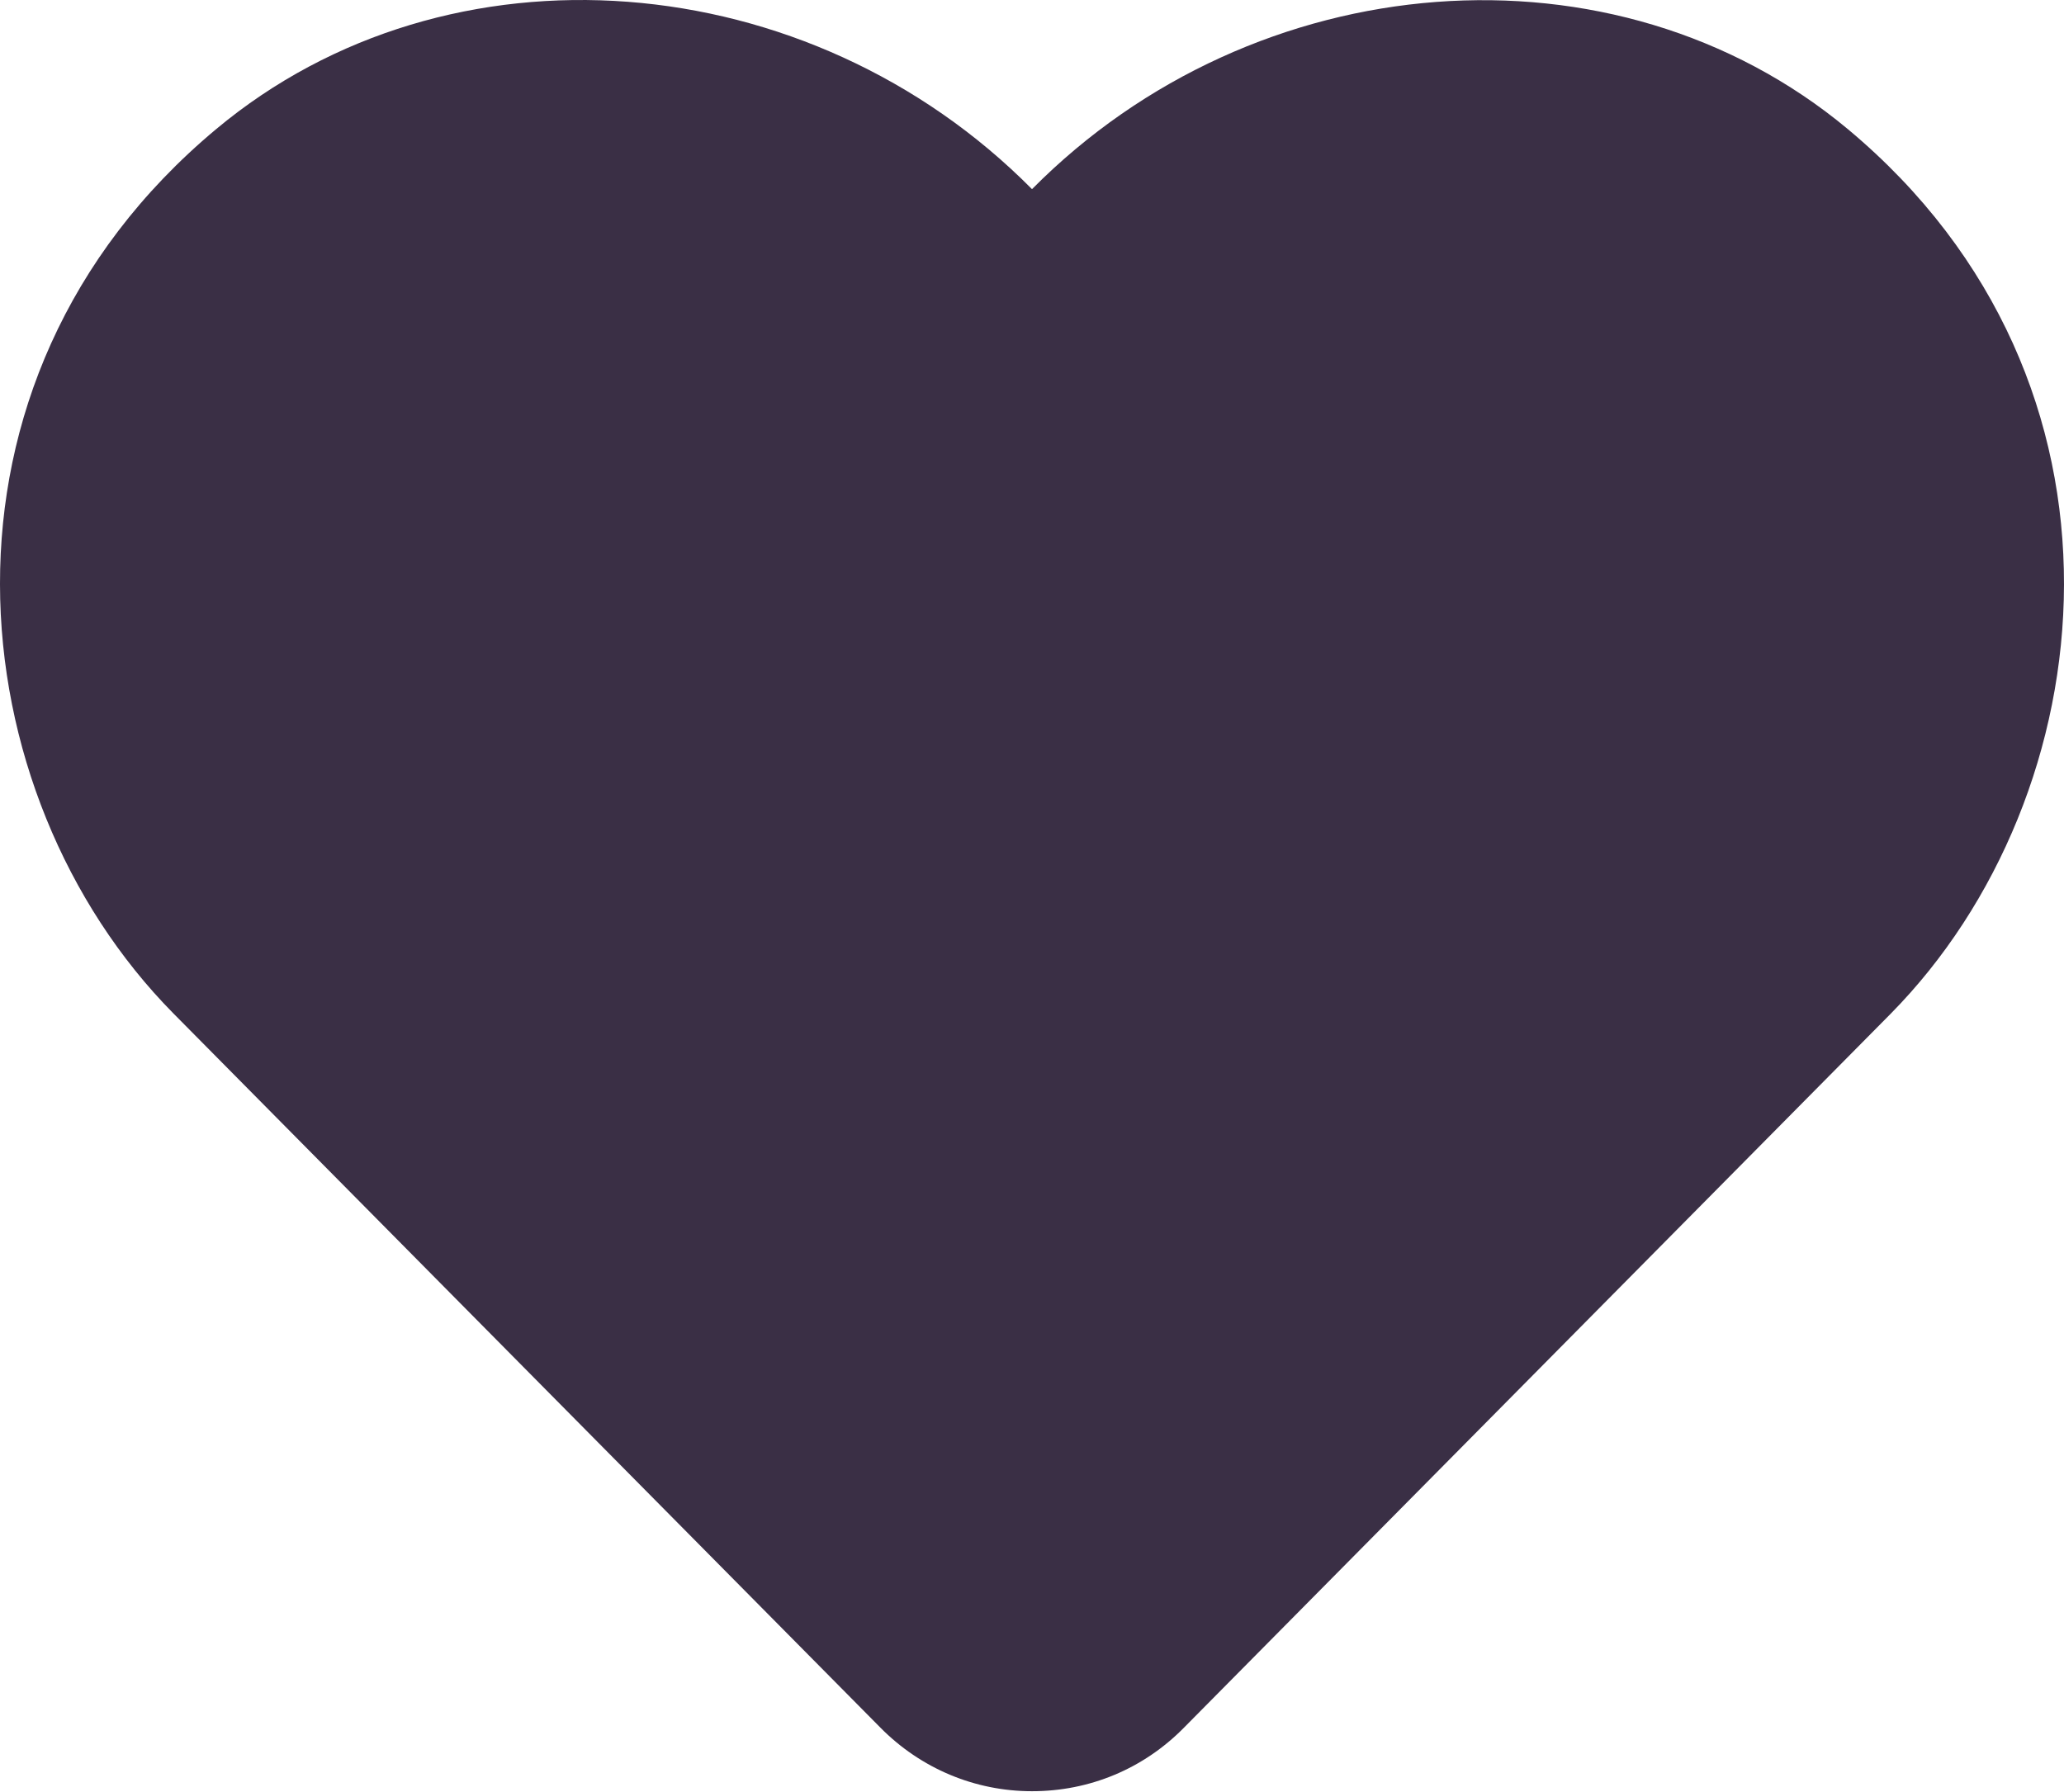
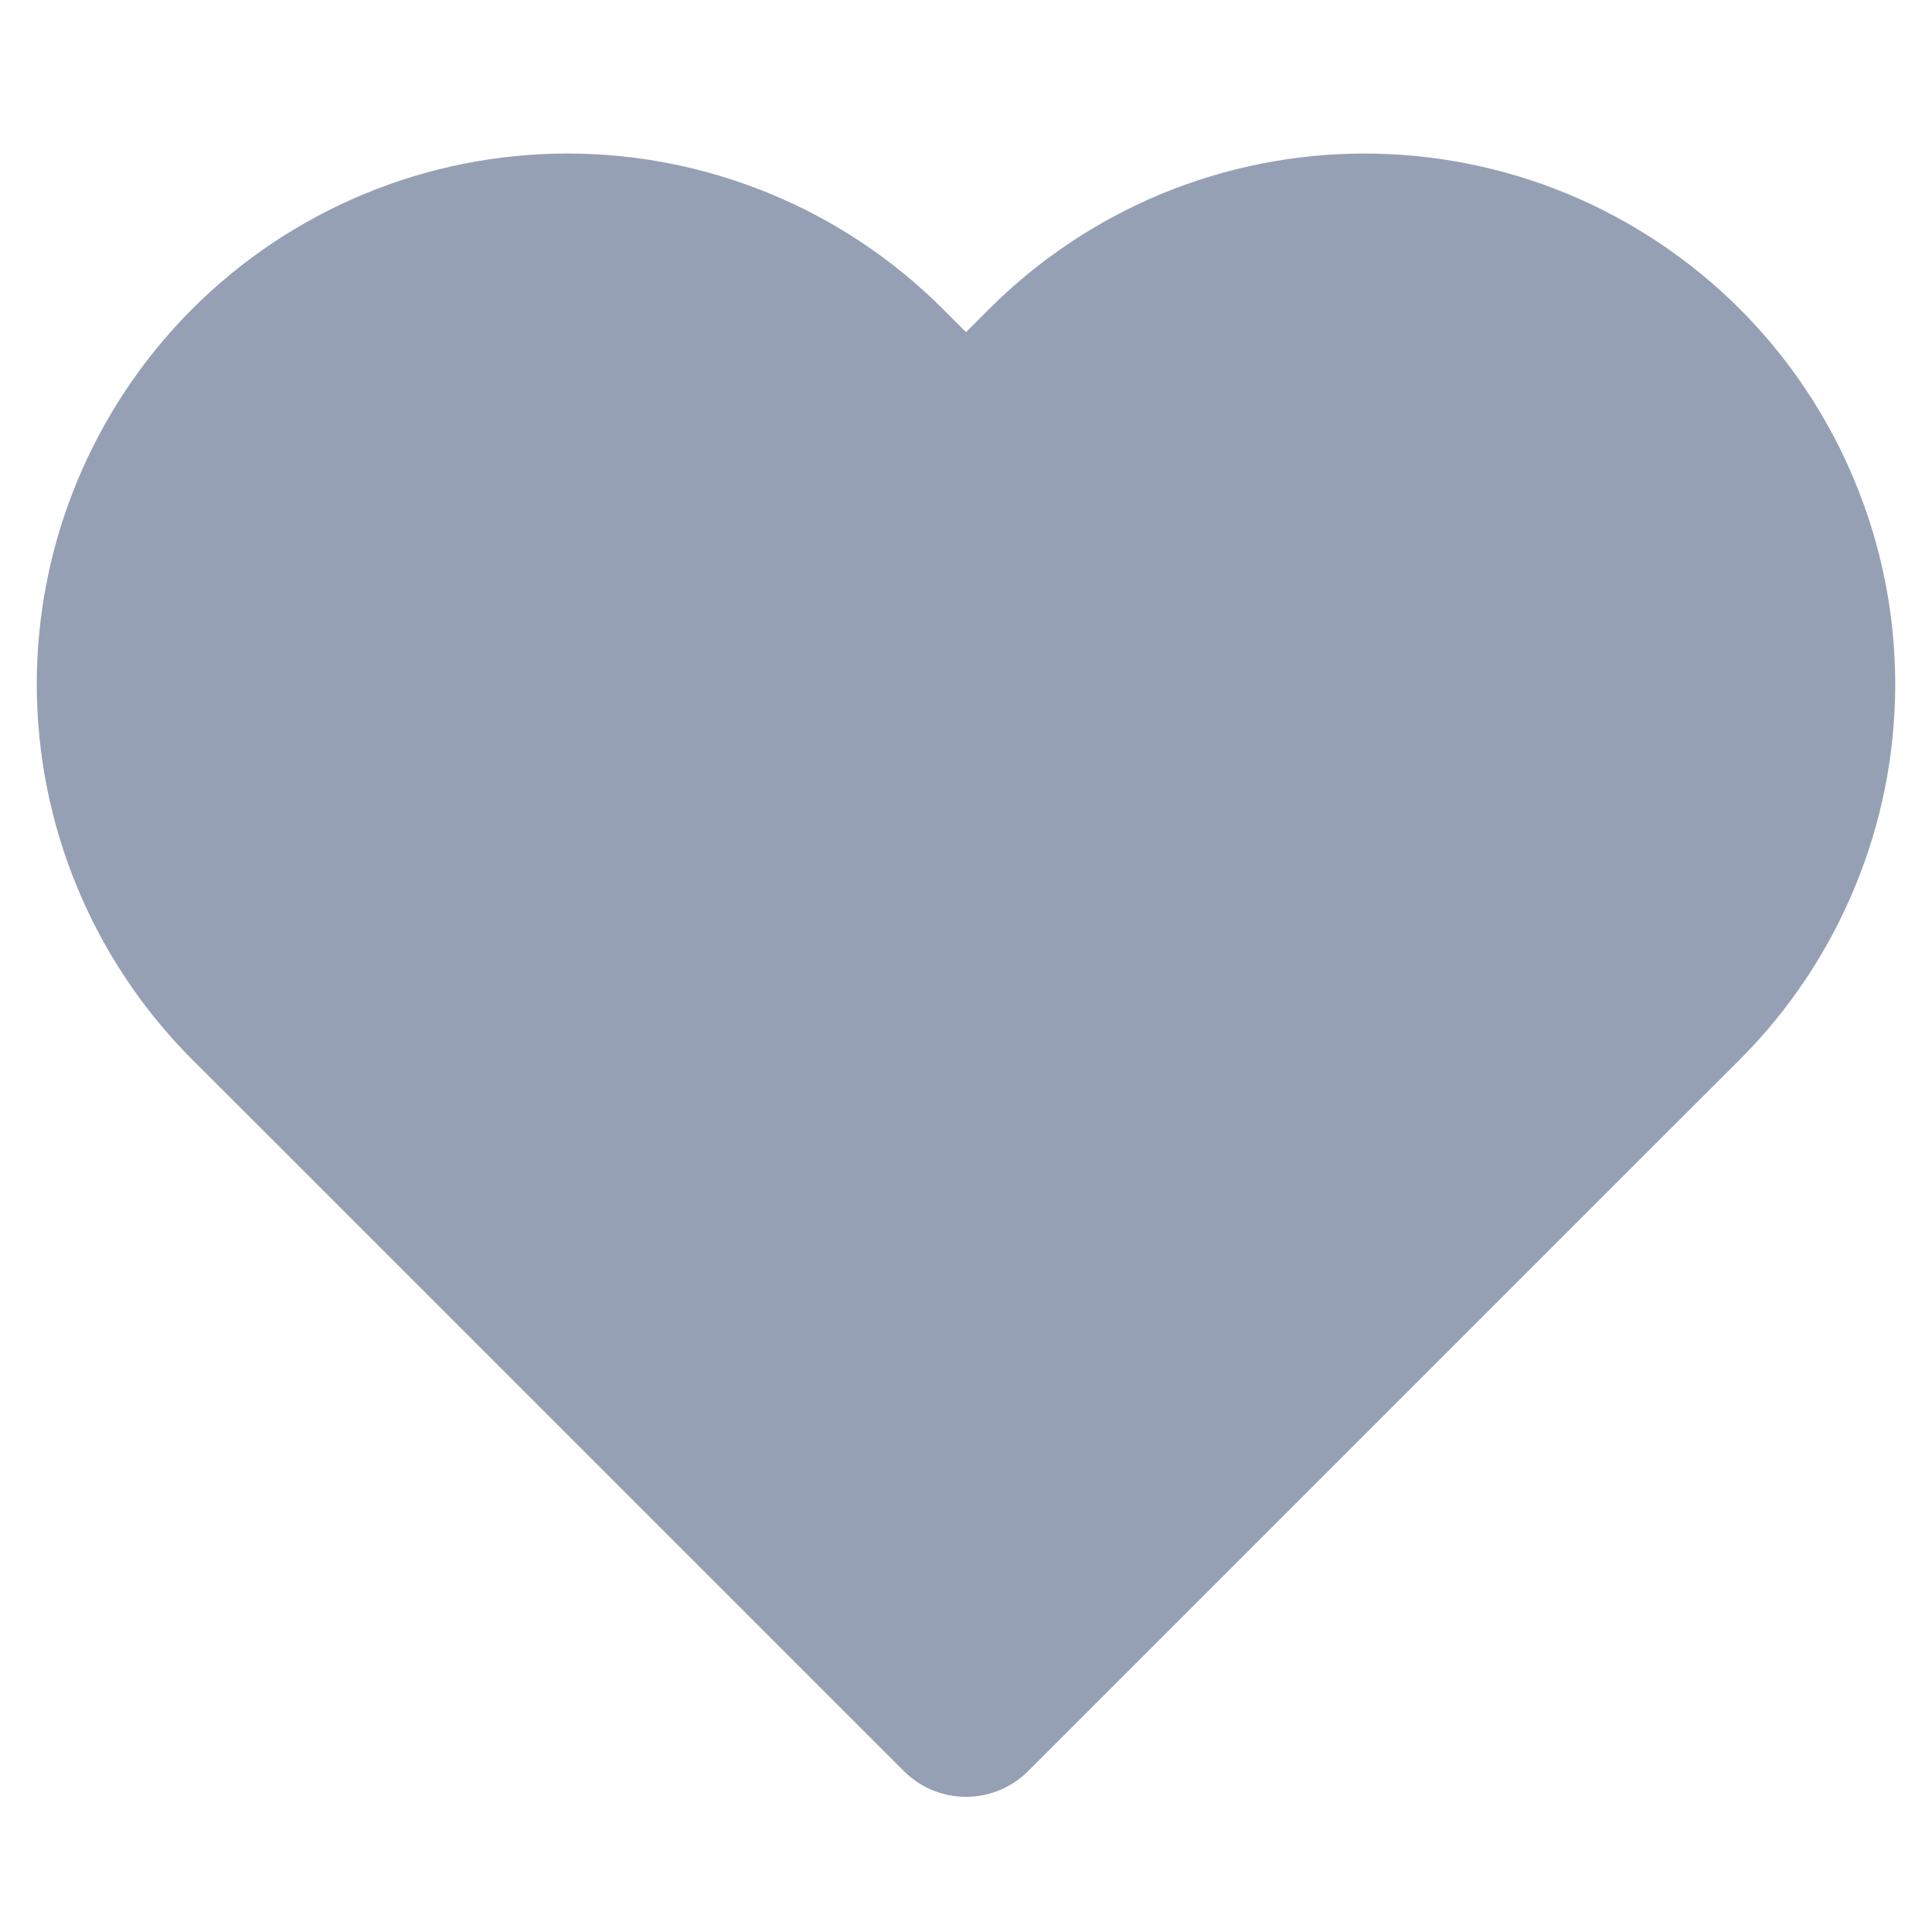
- <svg xmlns="http://www.w3.org/2000/svg" width="591" height="513" viewBox="0 0 591 513" fill="none">
-   <path d="M529.129 37.001C462.411 -18.635 359.333 -10.278 295.5 54.173C231.667 -10.278 128.589 -18.749 61.87 37.001C-24.933 109.466 -12.235 227.607 49.635 290.226L252.098 494.798C263.641 506.475 279.109 513 295.5 513C312.006 513 327.358 506.589 338.901 494.913L541.365 290.341C603.12 227.721 616.048 109.58 529.129 37.001Z" fill="#3A2F45" />
+ <svg xmlns="http://www.w3.org/2000/svg" width="14" height="14" viewBox="0 0 14 14" fill="none">
+   <path d="M12.157 2.689C11.859 2.391 11.505 2.155 11.116 1.993C10.726 1.832 10.309 1.749 9.887 1.749C9.466 1.749 9.049 1.832 8.659 1.993C8.27 2.155 7.916 2.391 7.618 2.689L7 3.308L6.382 2.689C5.78 2.087 4.964 1.749 4.112 1.749C3.261 1.749 2.445 2.087 1.843 2.689C1.242 3.291 0.903 4.107 0.903 4.958C0.903 5.81 1.242 6.626 1.843 7.228L2.462 7.846L7 12.384L11.538 7.846L12.157 7.228C12.455 6.93 12.691 6.576 12.852 6.187C13.014 5.797 13.097 5.38 13.097 4.958C13.097 4.537 13.014 4.12 12.852 3.73C12.691 3.341 12.455 2.987 12.157 2.689V2.689Z" fill="#96A0B5" stroke="#96A0B5" stroke-width="1.273" stroke-linecap="round" stroke-linejoin="round" />
</svg>
